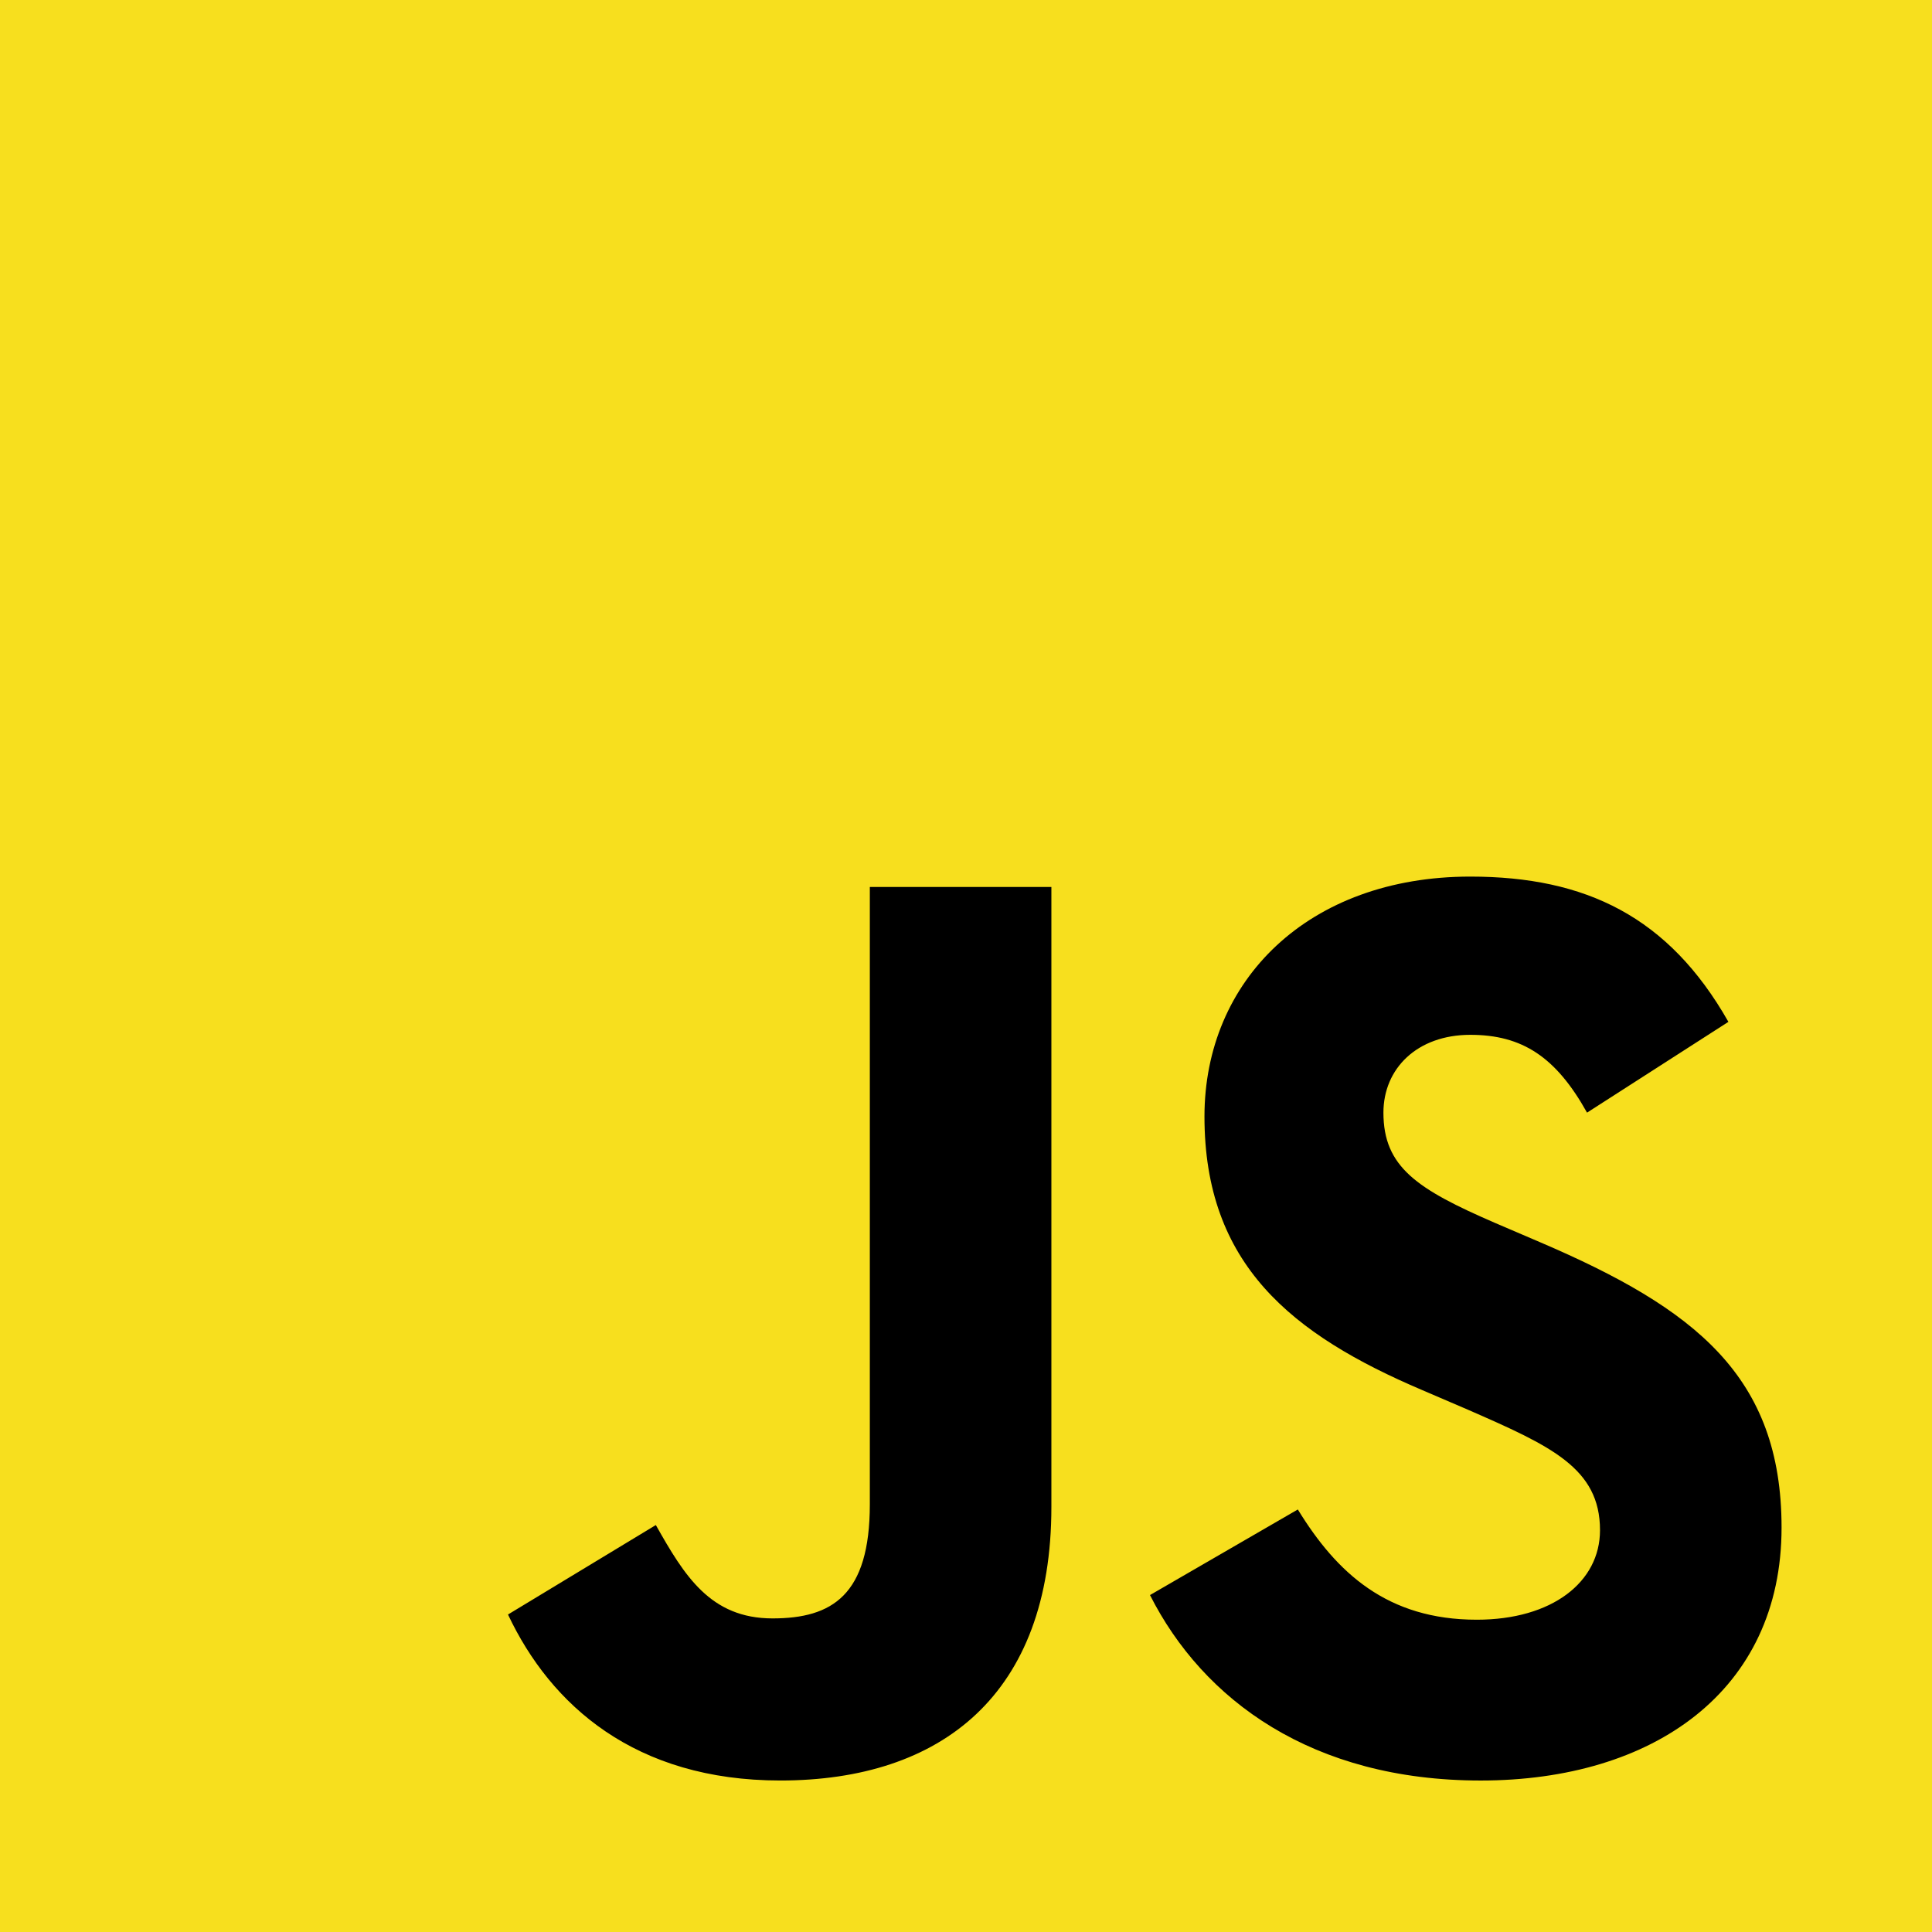
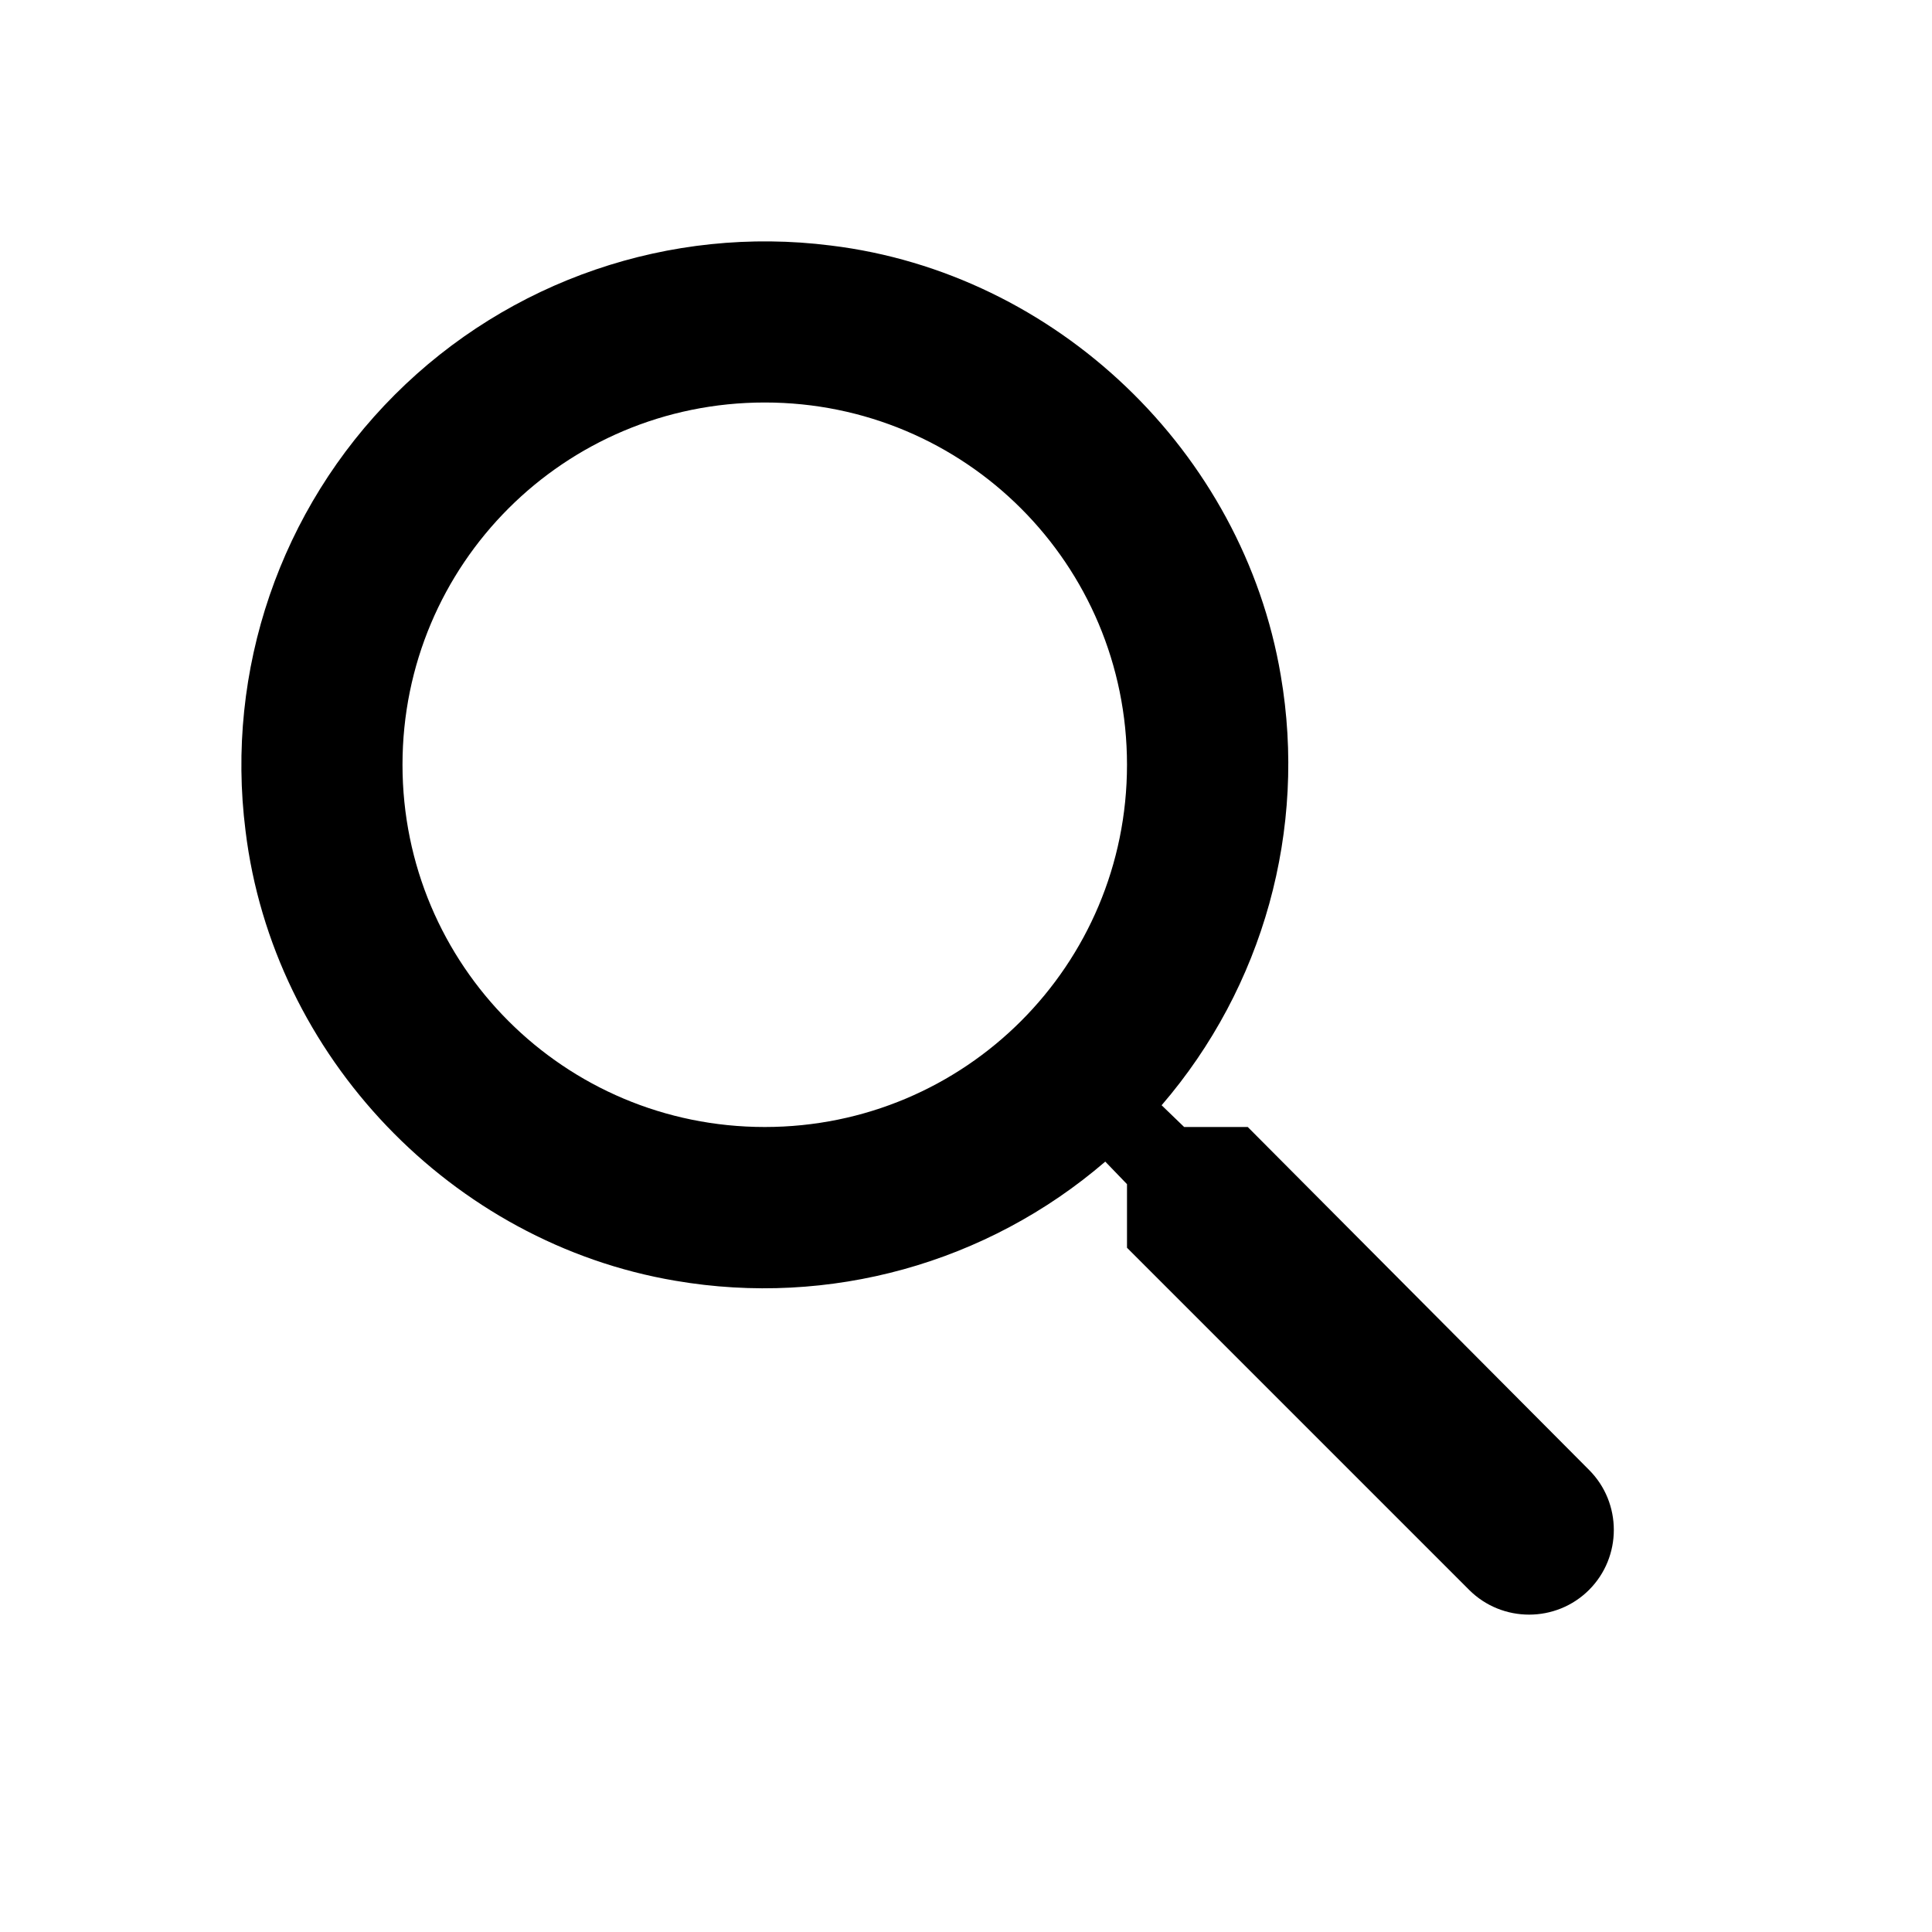
- <svg xmlns="http://www.w3.org/2000/svg" aria-hidden="true" role="img" class="iconify iconify--logos" width="32" height="32" preserveAspectRatio="xMidYMid meet" viewBox="0 0 256 256">
-   <path fill="#F7DF1E" d="M0 0h256v256H0V0Z" />
-   <path d="m67.312 213.932l19.59-11.856c3.78 6.701 7.218 12.371 15.465 12.371c7.905 0 12.89-3.092 12.89-15.12v-81.798h24.057v82.138c0 24.917-14.606 36.259-35.916 36.259c-19.245 0-30.416-9.967-36.087-21.996m85.07-2.576l19.588-11.341c5.157 8.421 11.859 14.607 23.715 14.607c9.969 0 16.325-4.984 16.325-11.858c0-8.248-6.53-11.17-17.528-15.98l-6.013-2.58c-17.357-7.387-28.87-16.667-28.87-36.257c0-18.044 13.747-31.792 35.228-31.792c15.294 0 26.292 5.328 34.196 19.247l-18.732 12.03c-4.125-7.389-8.591-10.31-15.465-10.31c-7.046 0-11.514 4.468-11.514 10.31c0 7.217 4.468 10.14 14.778 14.608l6.014 2.577c20.45 8.765 31.963 17.7 31.963 37.804c0 21.654-17.012 33.51-39.867 33.51c-22.339 0-36.774-10.654-43.819-24.574" />
+ <svg xmlns="http://www.w3.org/2000/svg" width="24" height="24" class="ipc-icon ipc-icon--magnify" viewBox="0 0 24 24" fill="currentColor" role="presentation">
+   <path fill="none" d="M0 0h24v24H0V0z" />
+   <path d="M15.5 14h-.79l-.28-.27a6.5 6.5 0 0 0 1.48-5.34c-.47-2.78-2.79-5-5.59-5.34a6.505 6.505 0 0 0-7.27 7.27c.34 2.8 2.56 5.12 5.34 5.59a6.5 6.5 0 0 0 5.34-1.48l.27.28v.79l4.25 4.25c.41.41 1.08.41 1.49 0 .41-.41.41-1.08 0-1.49L15.5 14zm-6 0C7.01 14 5 11.99 5 9.5S7.01 5 9.5 5 14 7.01 14 9.5 11.99 14 9.5 14z" />
</svg>
